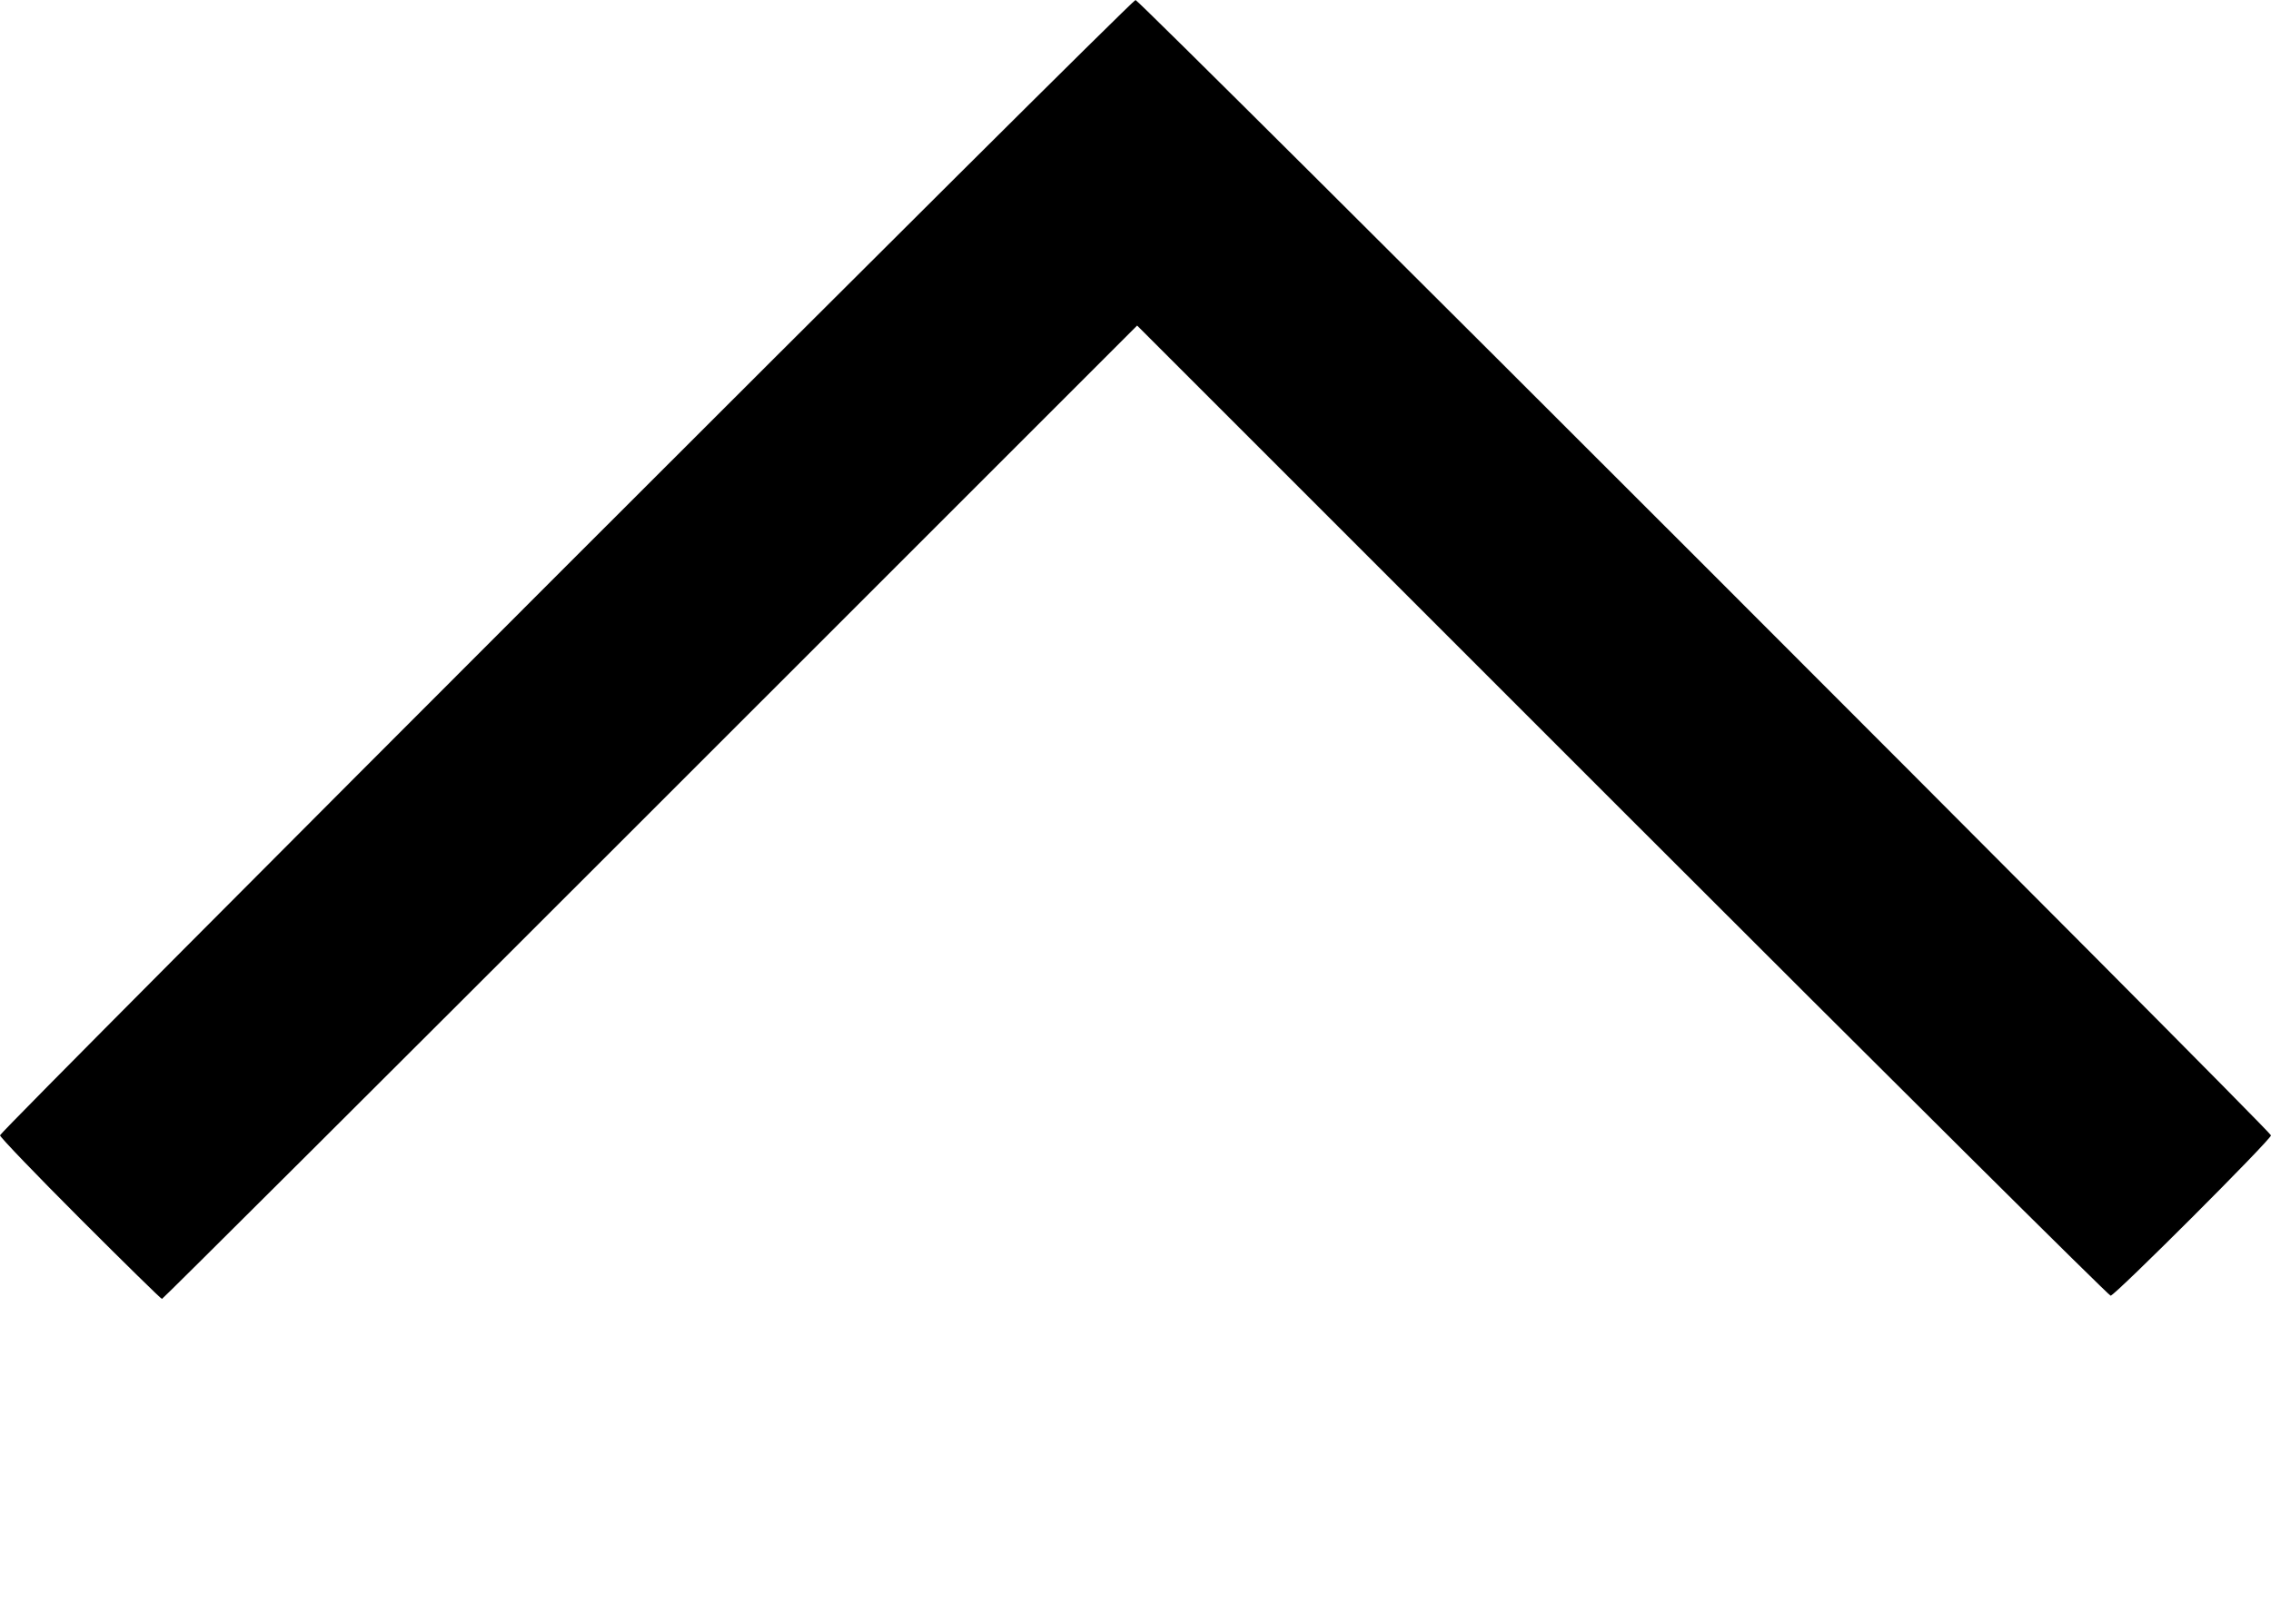
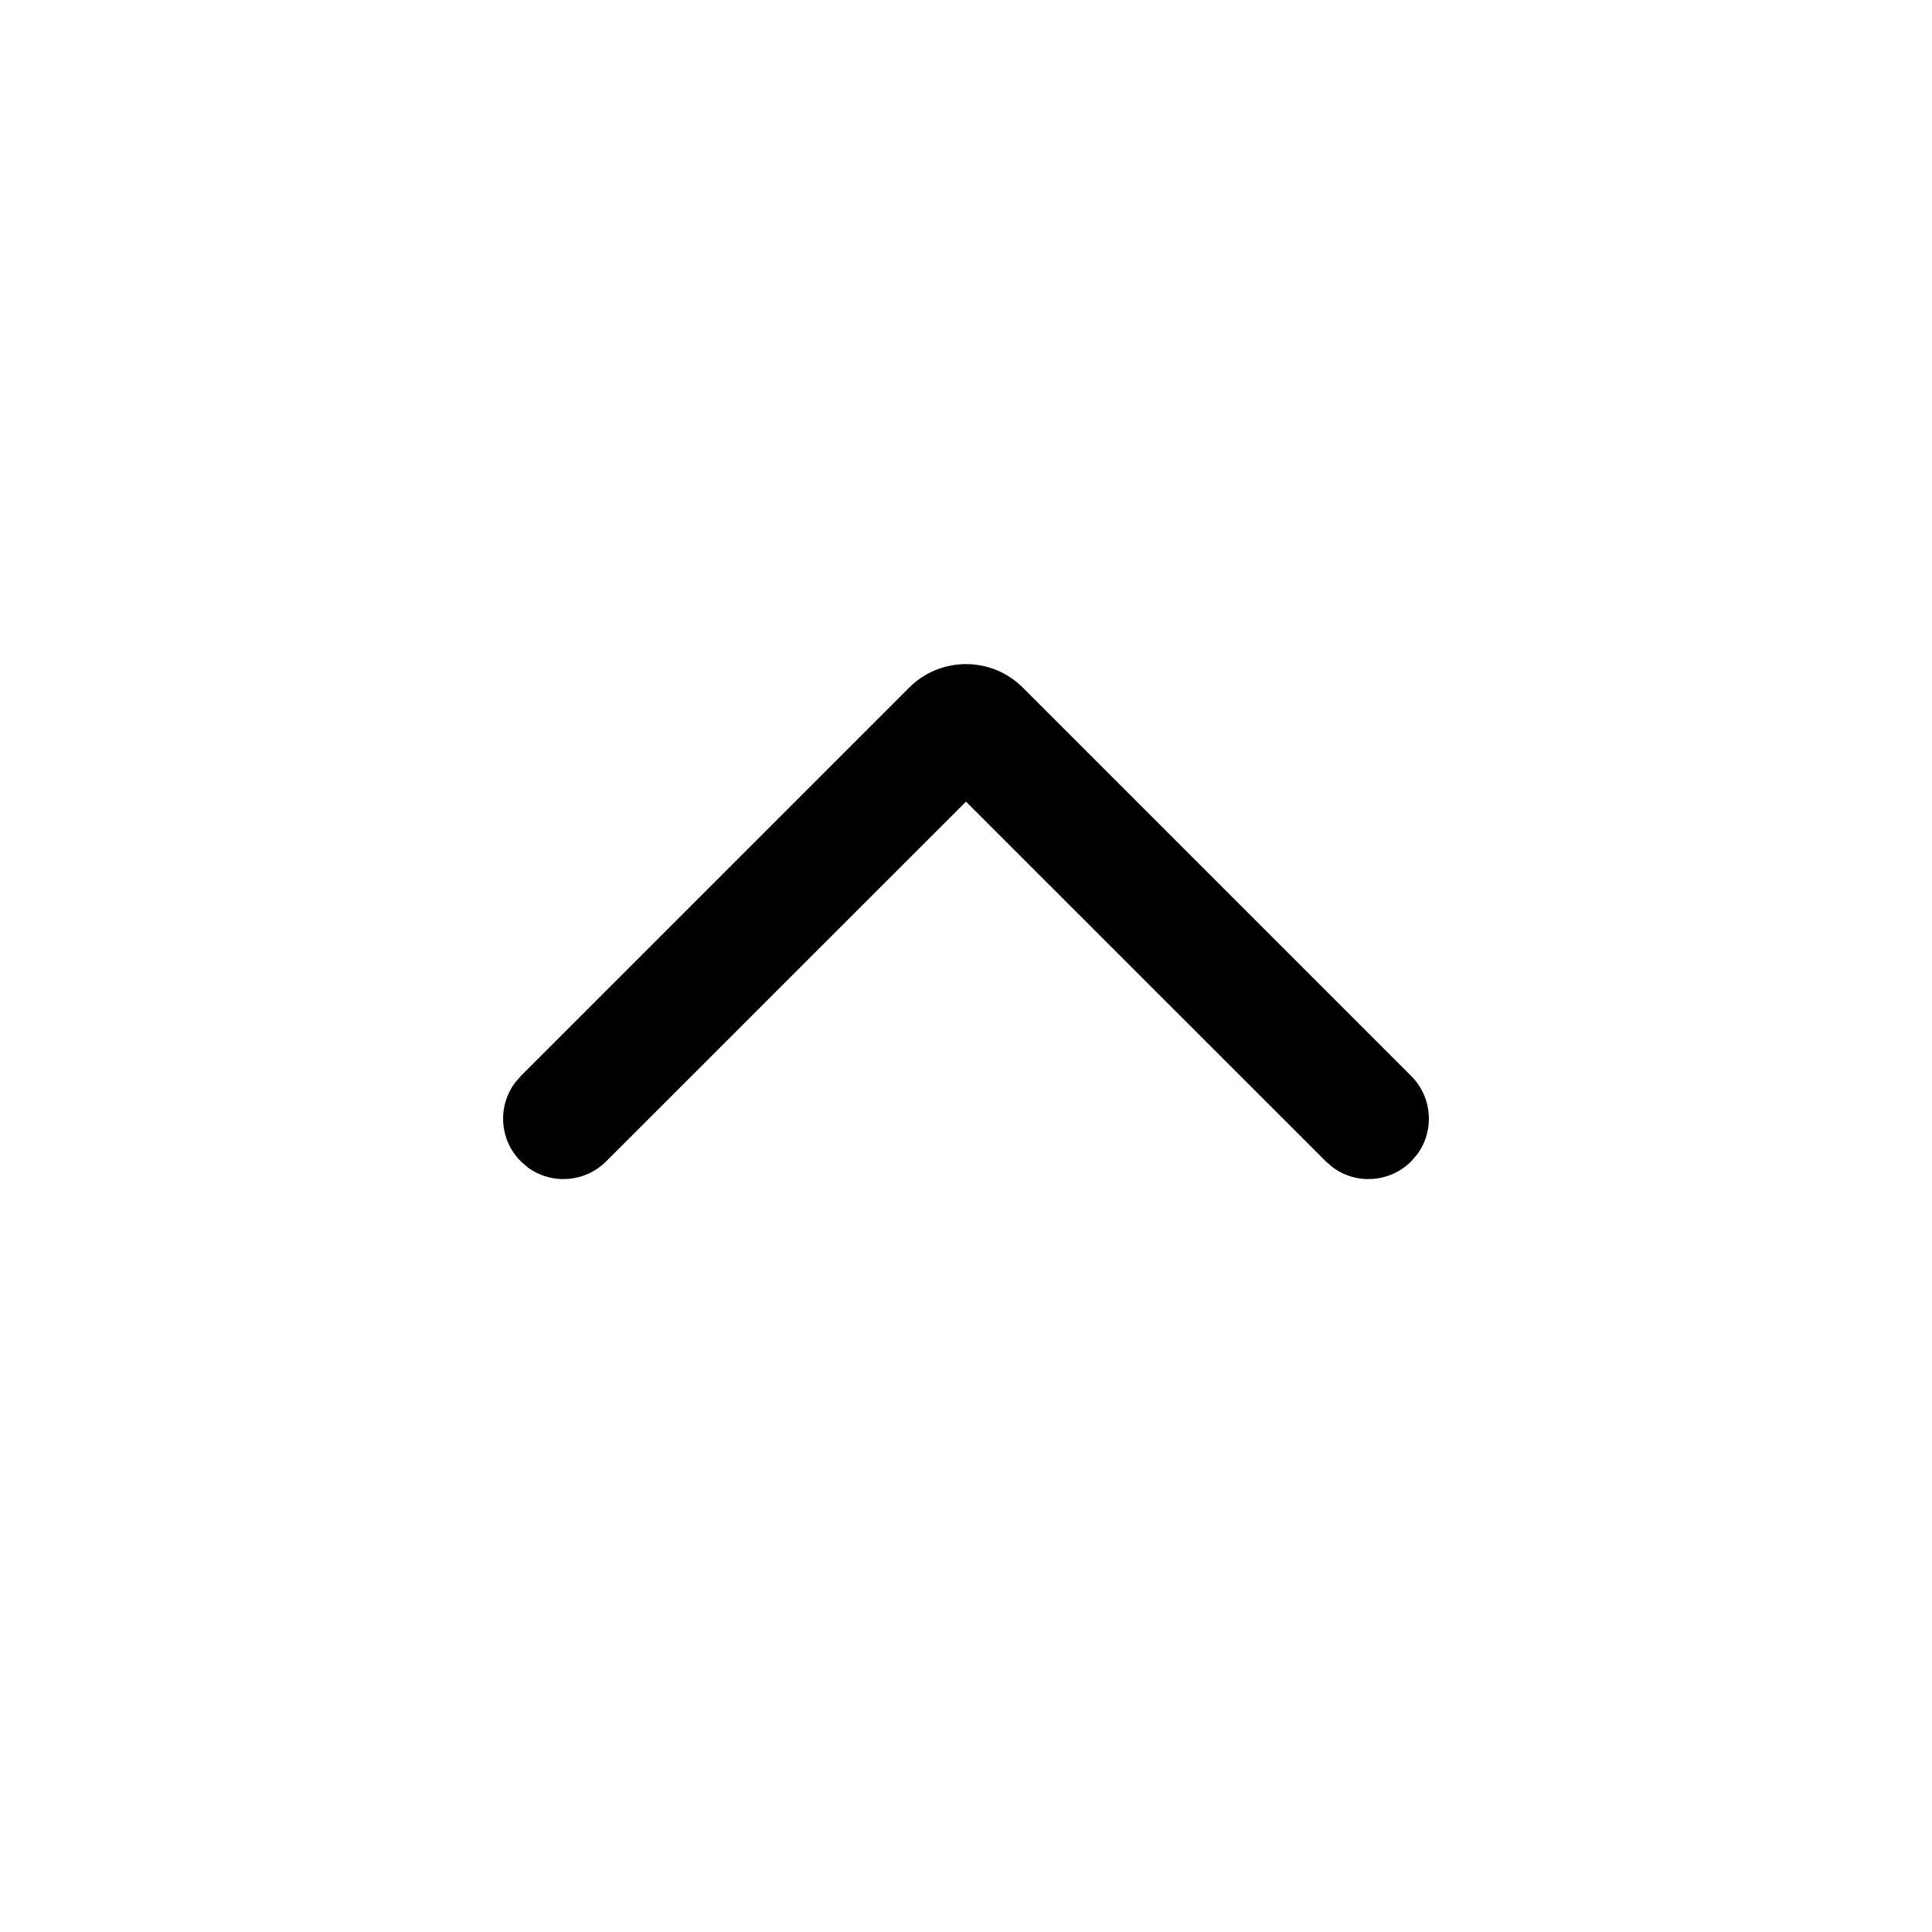
- <svg xmlns="http://www.w3.org/2000/svg" viewBox="0 0 876.25 626.562" version="1.1">
+ <svg xmlns="http://www.w3.org/2000/svg" viewBox="0 0 24 24" version="1.1">
  <style />
-   <g transform="translate(478.4225,-2128.769)">
-     <path d="m -447.494,2599.072 c -17.01,-17.021 -30.928,-31.506 -30.928,-32.189 0,-1.629 436.498,-438.115 438.128,-438.115 1.64,0 438.122,436.496 438.122,438.136 0,1.631 -60.251,61.864 -61.883,61.864 -0.681,0 -85.474,-84.234 -188.428,-187.186 L -39.672,2254.397 -227.487,2442.208 c -103.298,103.296 -188.099,187.811 -188.447,187.811 -0.348,0 -14.55,-13.926 -31.561,-30.947 z" />
-   </g>
+   <path d="M17.603,14.343 L17.53,14.427 C17.264,14.693 16.847,14.718 16.554,14.5 L16.47,14.427 L12,9.958 L7.53,14.427 C7.264,14.693 6.847,14.718 6.554,14.5 L6.47,14.427 C6.203,14.161 6.179,13.744 6.397,13.451 L6.47,13.366 L11.293,8.543 C11.683,8.152 12.317,8.152 12.707,8.543 L17.53,13.366 C17.797,13.633 17.821,14.049 17.603,14.343 Z" />
</svg>
